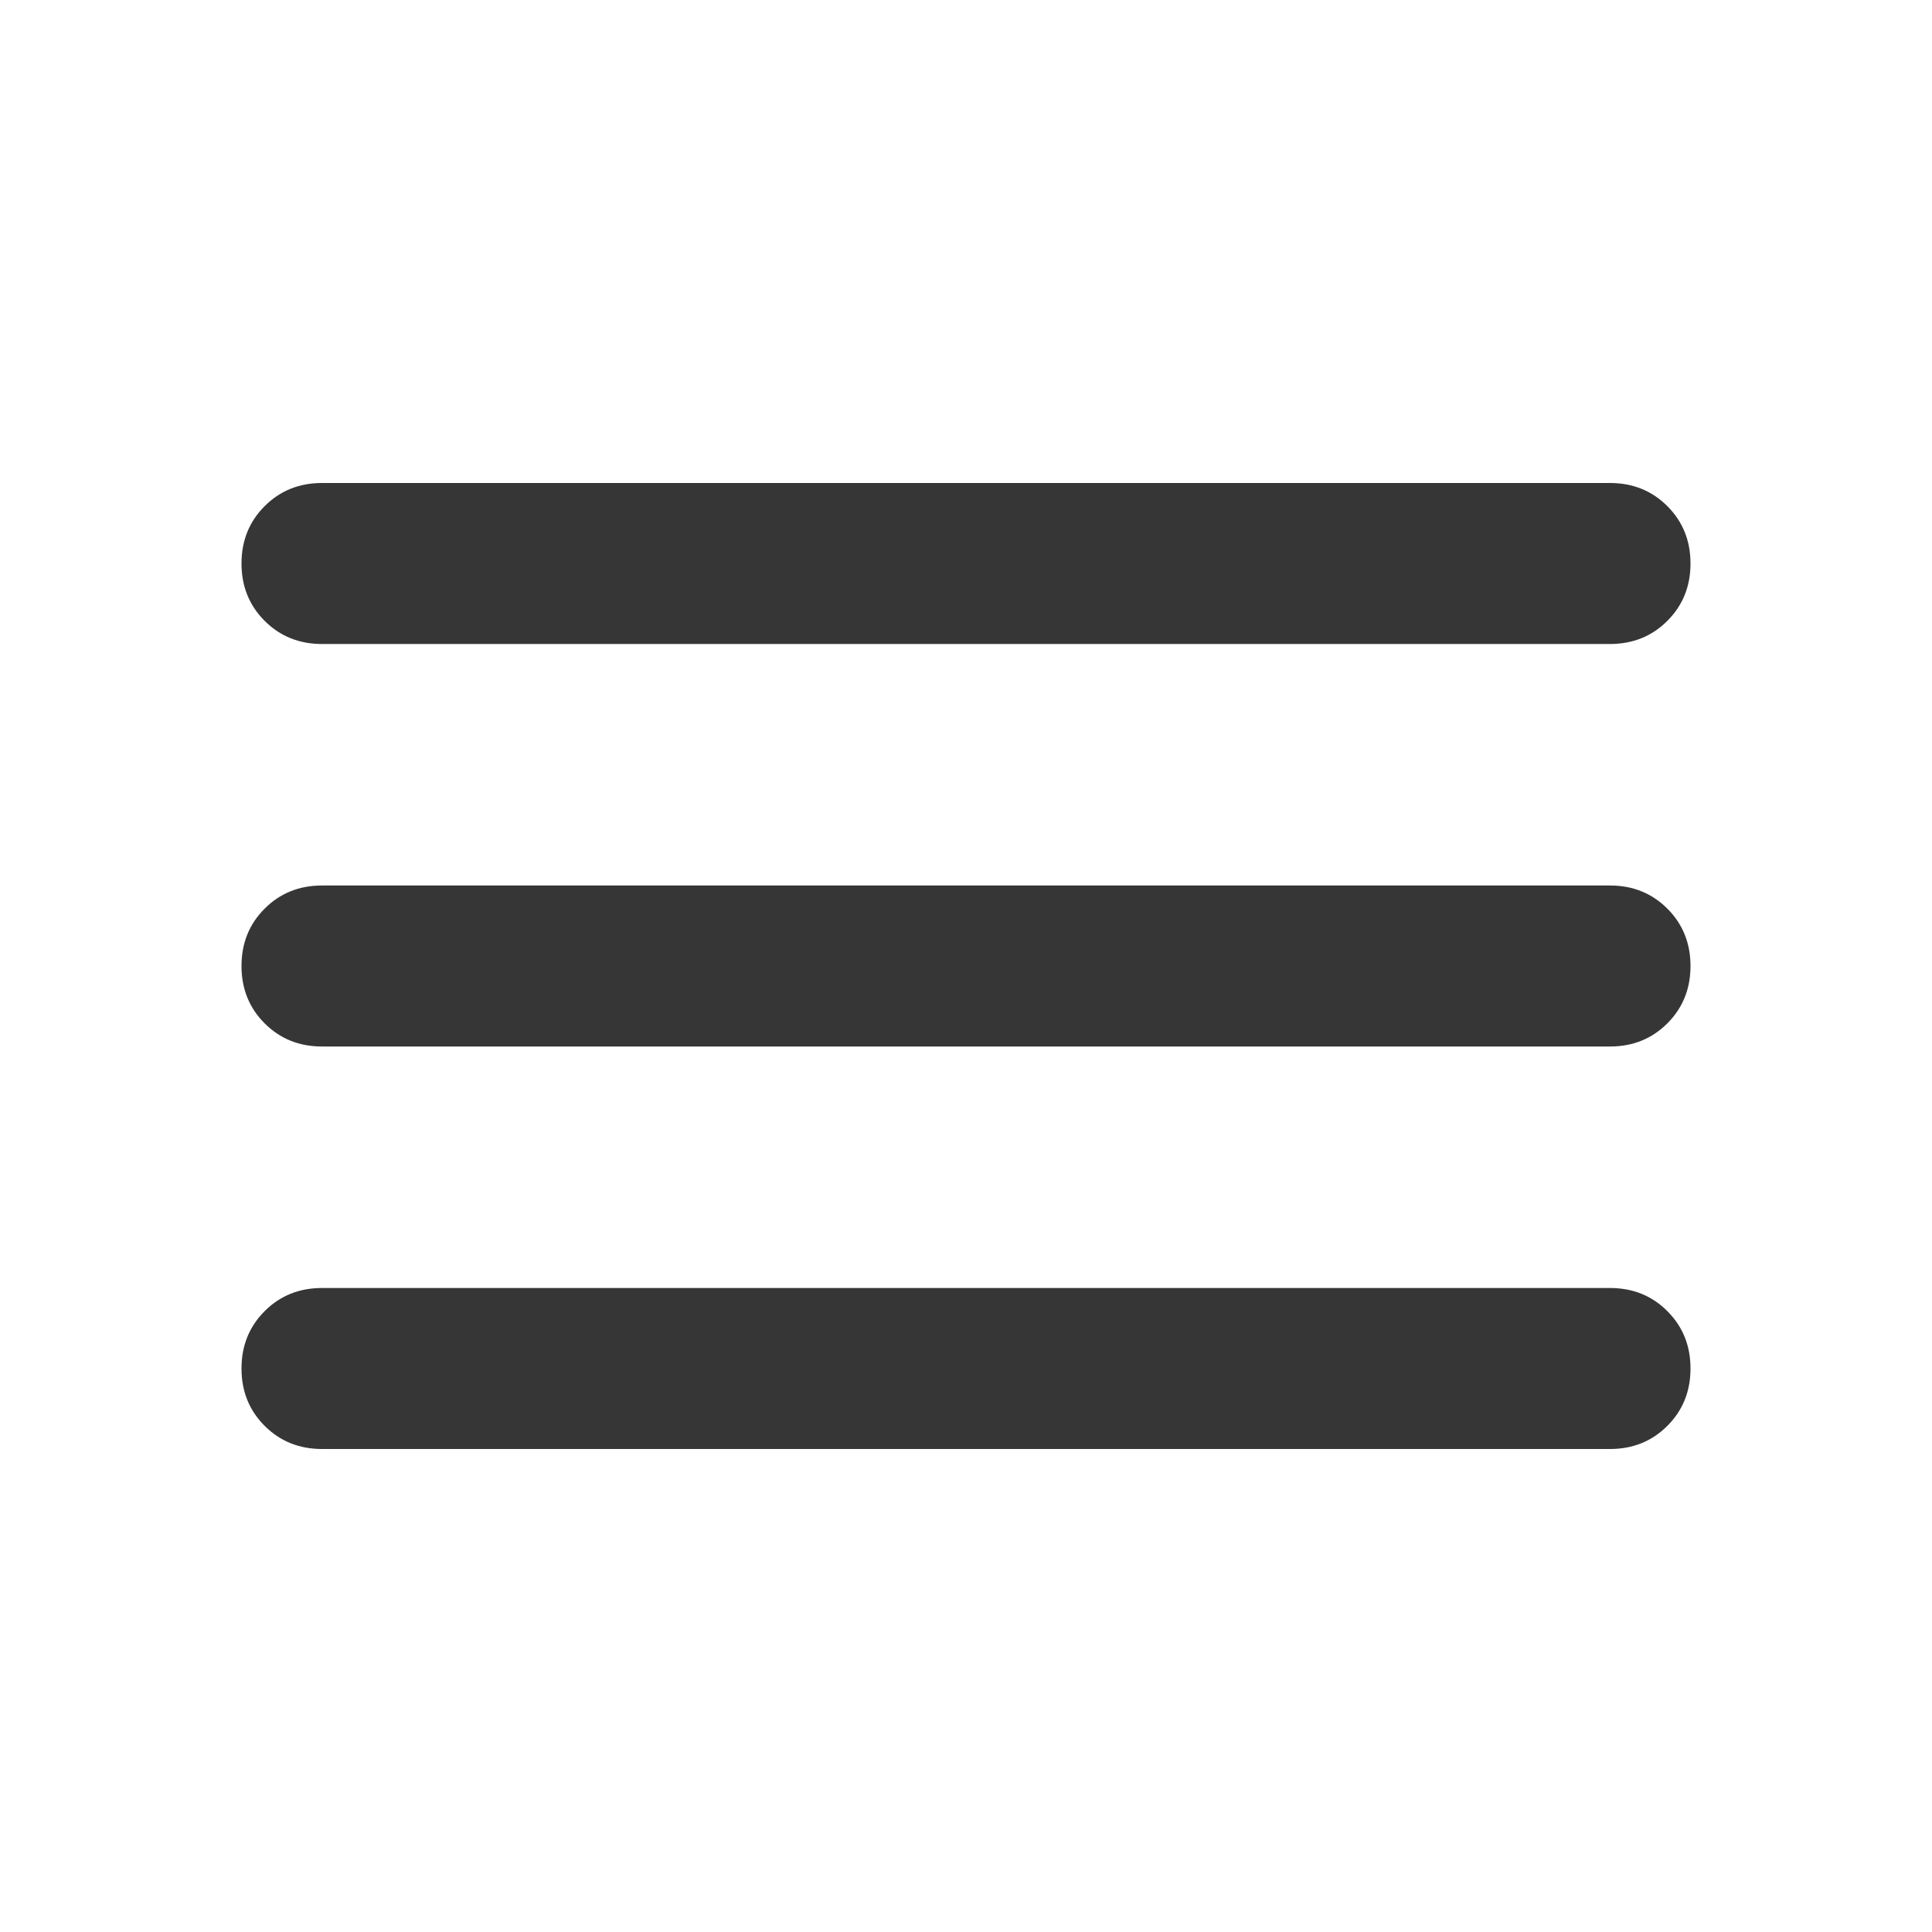
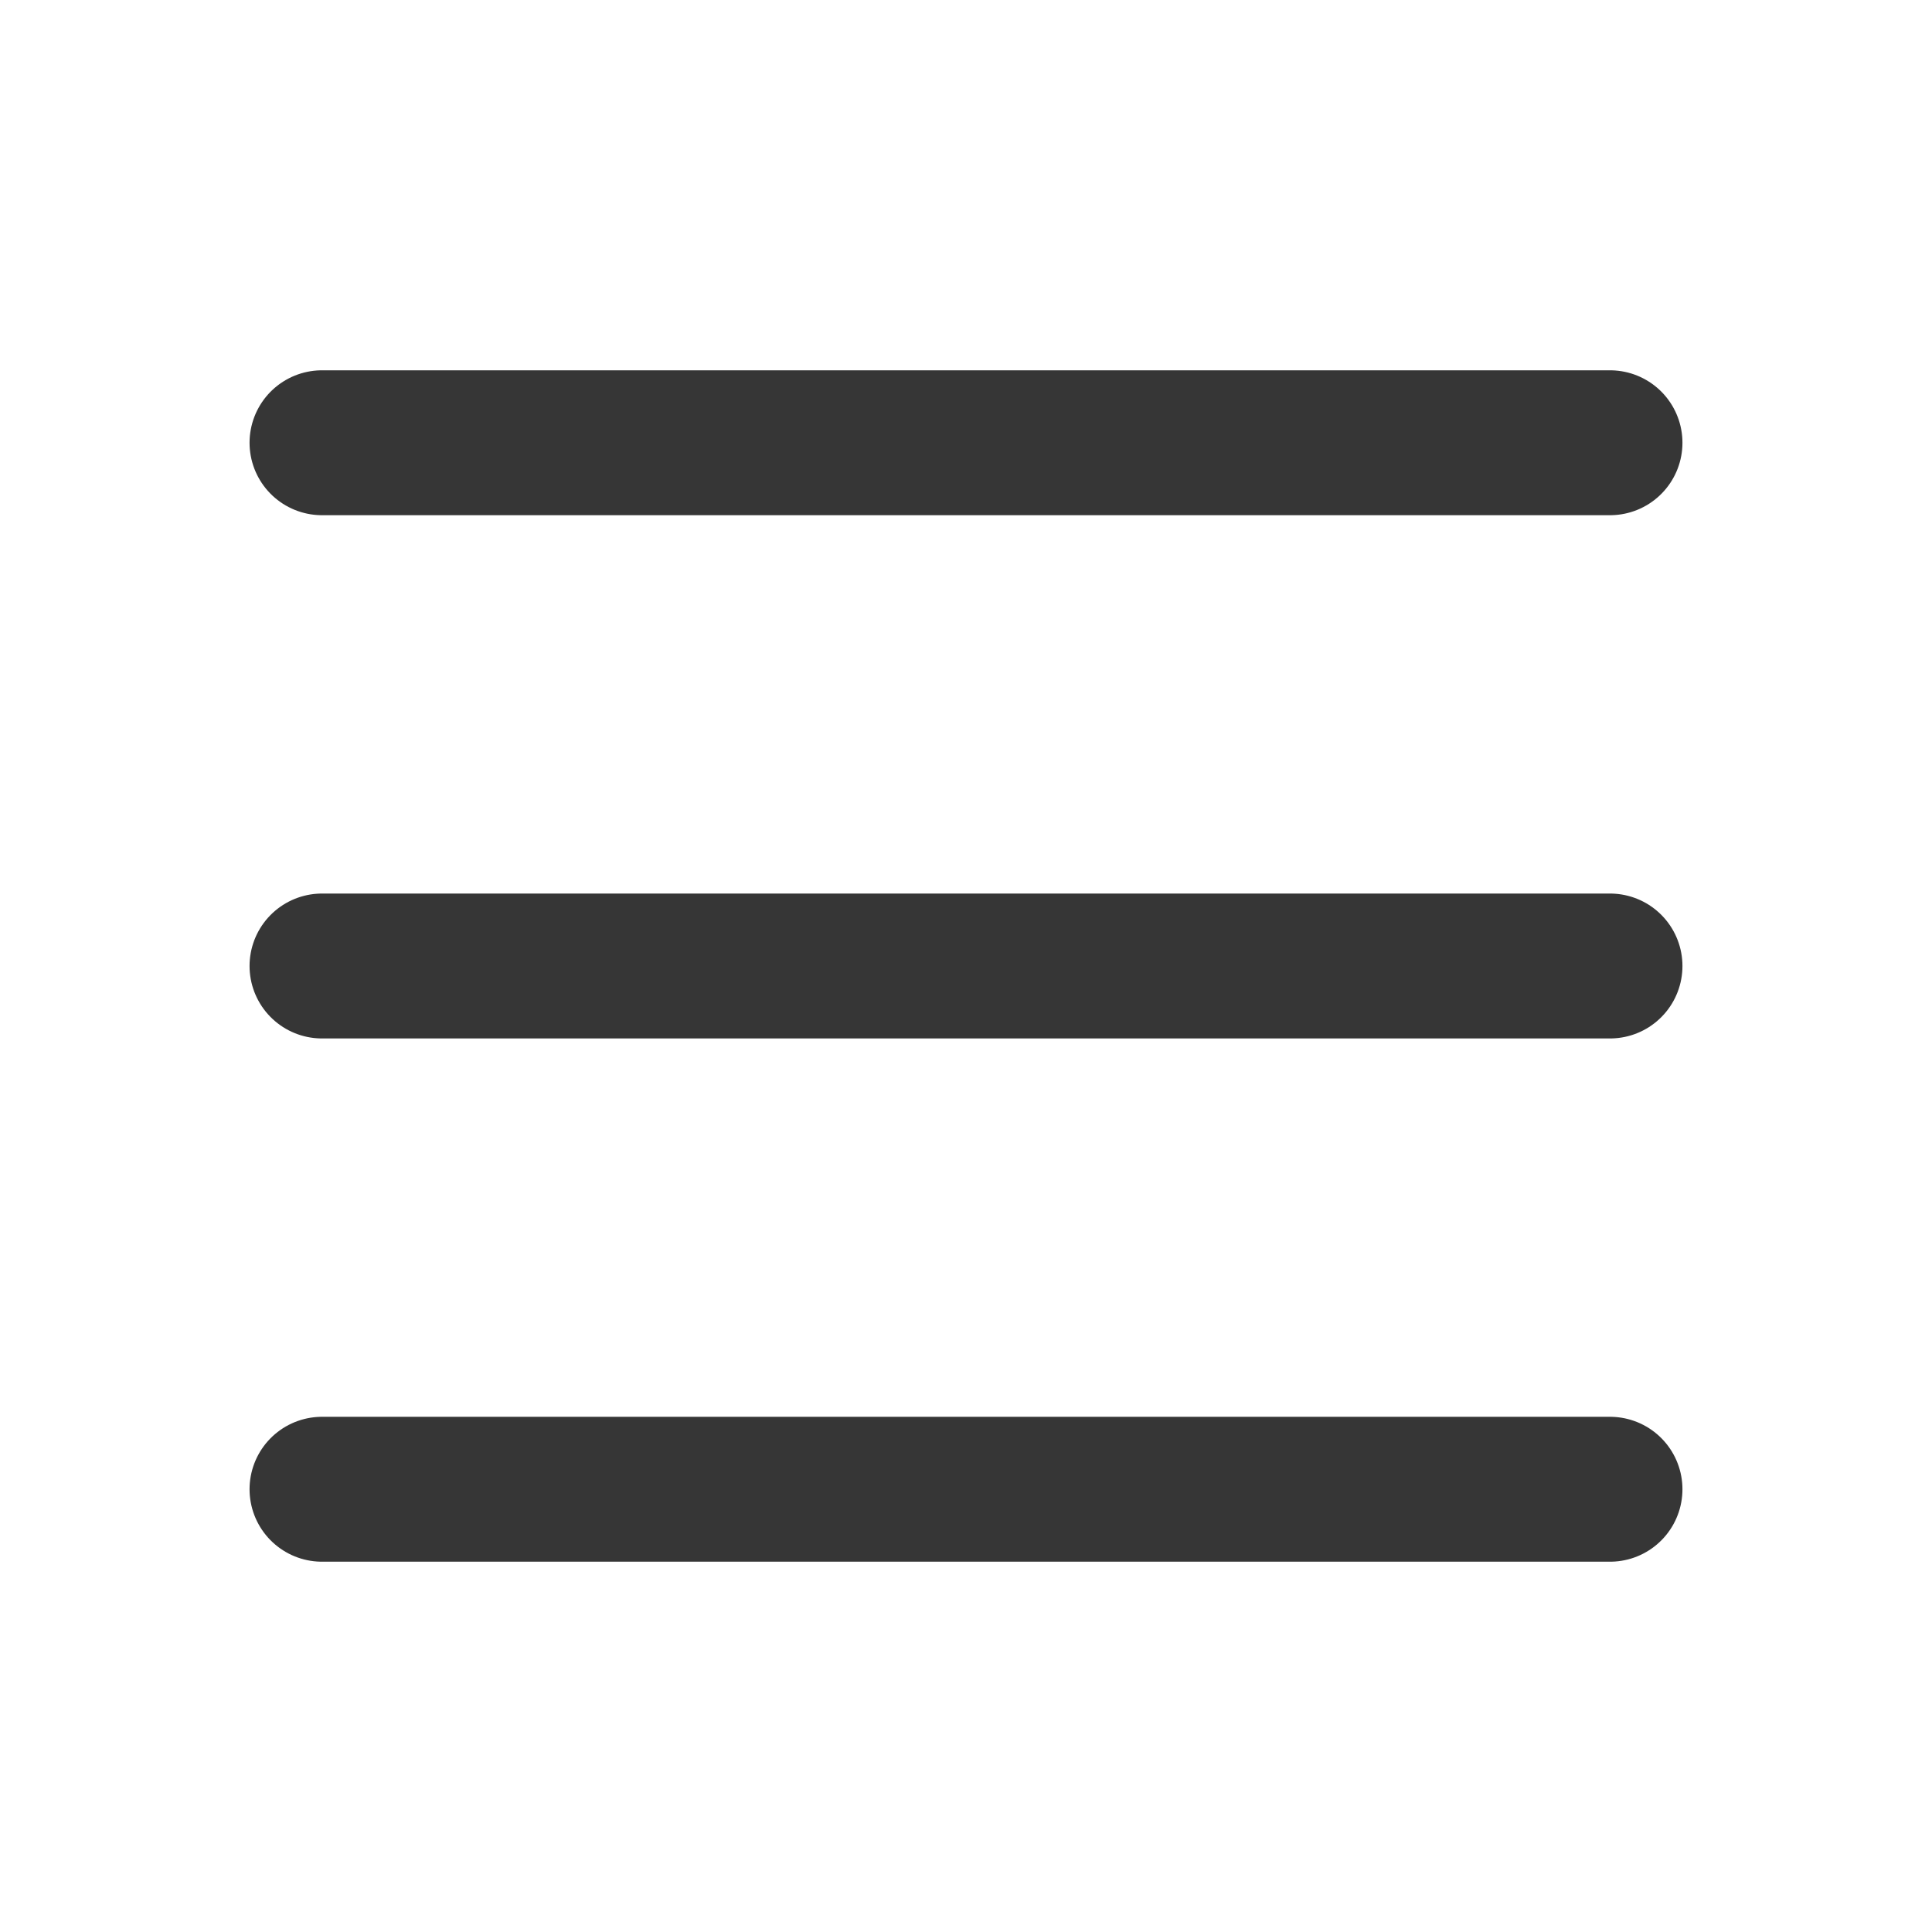
- <svg xmlns="http://www.w3.org/2000/svg" width="24" height="24" viewBox="0 -960 960 960">
+ <svg xmlns="http://www.w3.org/2000/svg" width="24" height="24" viewBox="0 0 24 24">
  <defs>
    <style id="current-color-scheme" type="text/css">.ColorScheme-Text { color:#363636; }.ColorScheme-NegativeText { color:#da4453; }.ColorScheme-NeutralText { color:#f67400; }.ColorScheme-PositiveText { color:#27ae60; }</style>
  </defs>
  <g class="ColorScheme-Text" fill="currentColor">
-     <path d="M160-240q-17 0-28.5-11.5T120-280q0-17 11.5-28.5T160-320h640q17 0 28.5 11.5T840-280q0 17-11.5 28.5T800-240H160Zm0-200q-17 0-28.5-11.5T120-480q0-17 11.5-28.5T160-520h640q17 0 28.5 11.5T840-480q0 17-11.5 28.5T800-440H160Zm0-200q-17 0-28.5-11.5T120-680q0-17 11.5-28.5T160-720h640q17 0 28.5 11.5T840-680q0 17-11.5 28.5T800-640H160Z" />
+     <g fill="none" stroke="currentColor" stroke-width="1.8" stroke-linecap="round" stroke-linejoin="round">
+       <path d="M4 5.5h16M4 12h16M4 18.5h16" />
+     </g>
  </g>
</svg>
